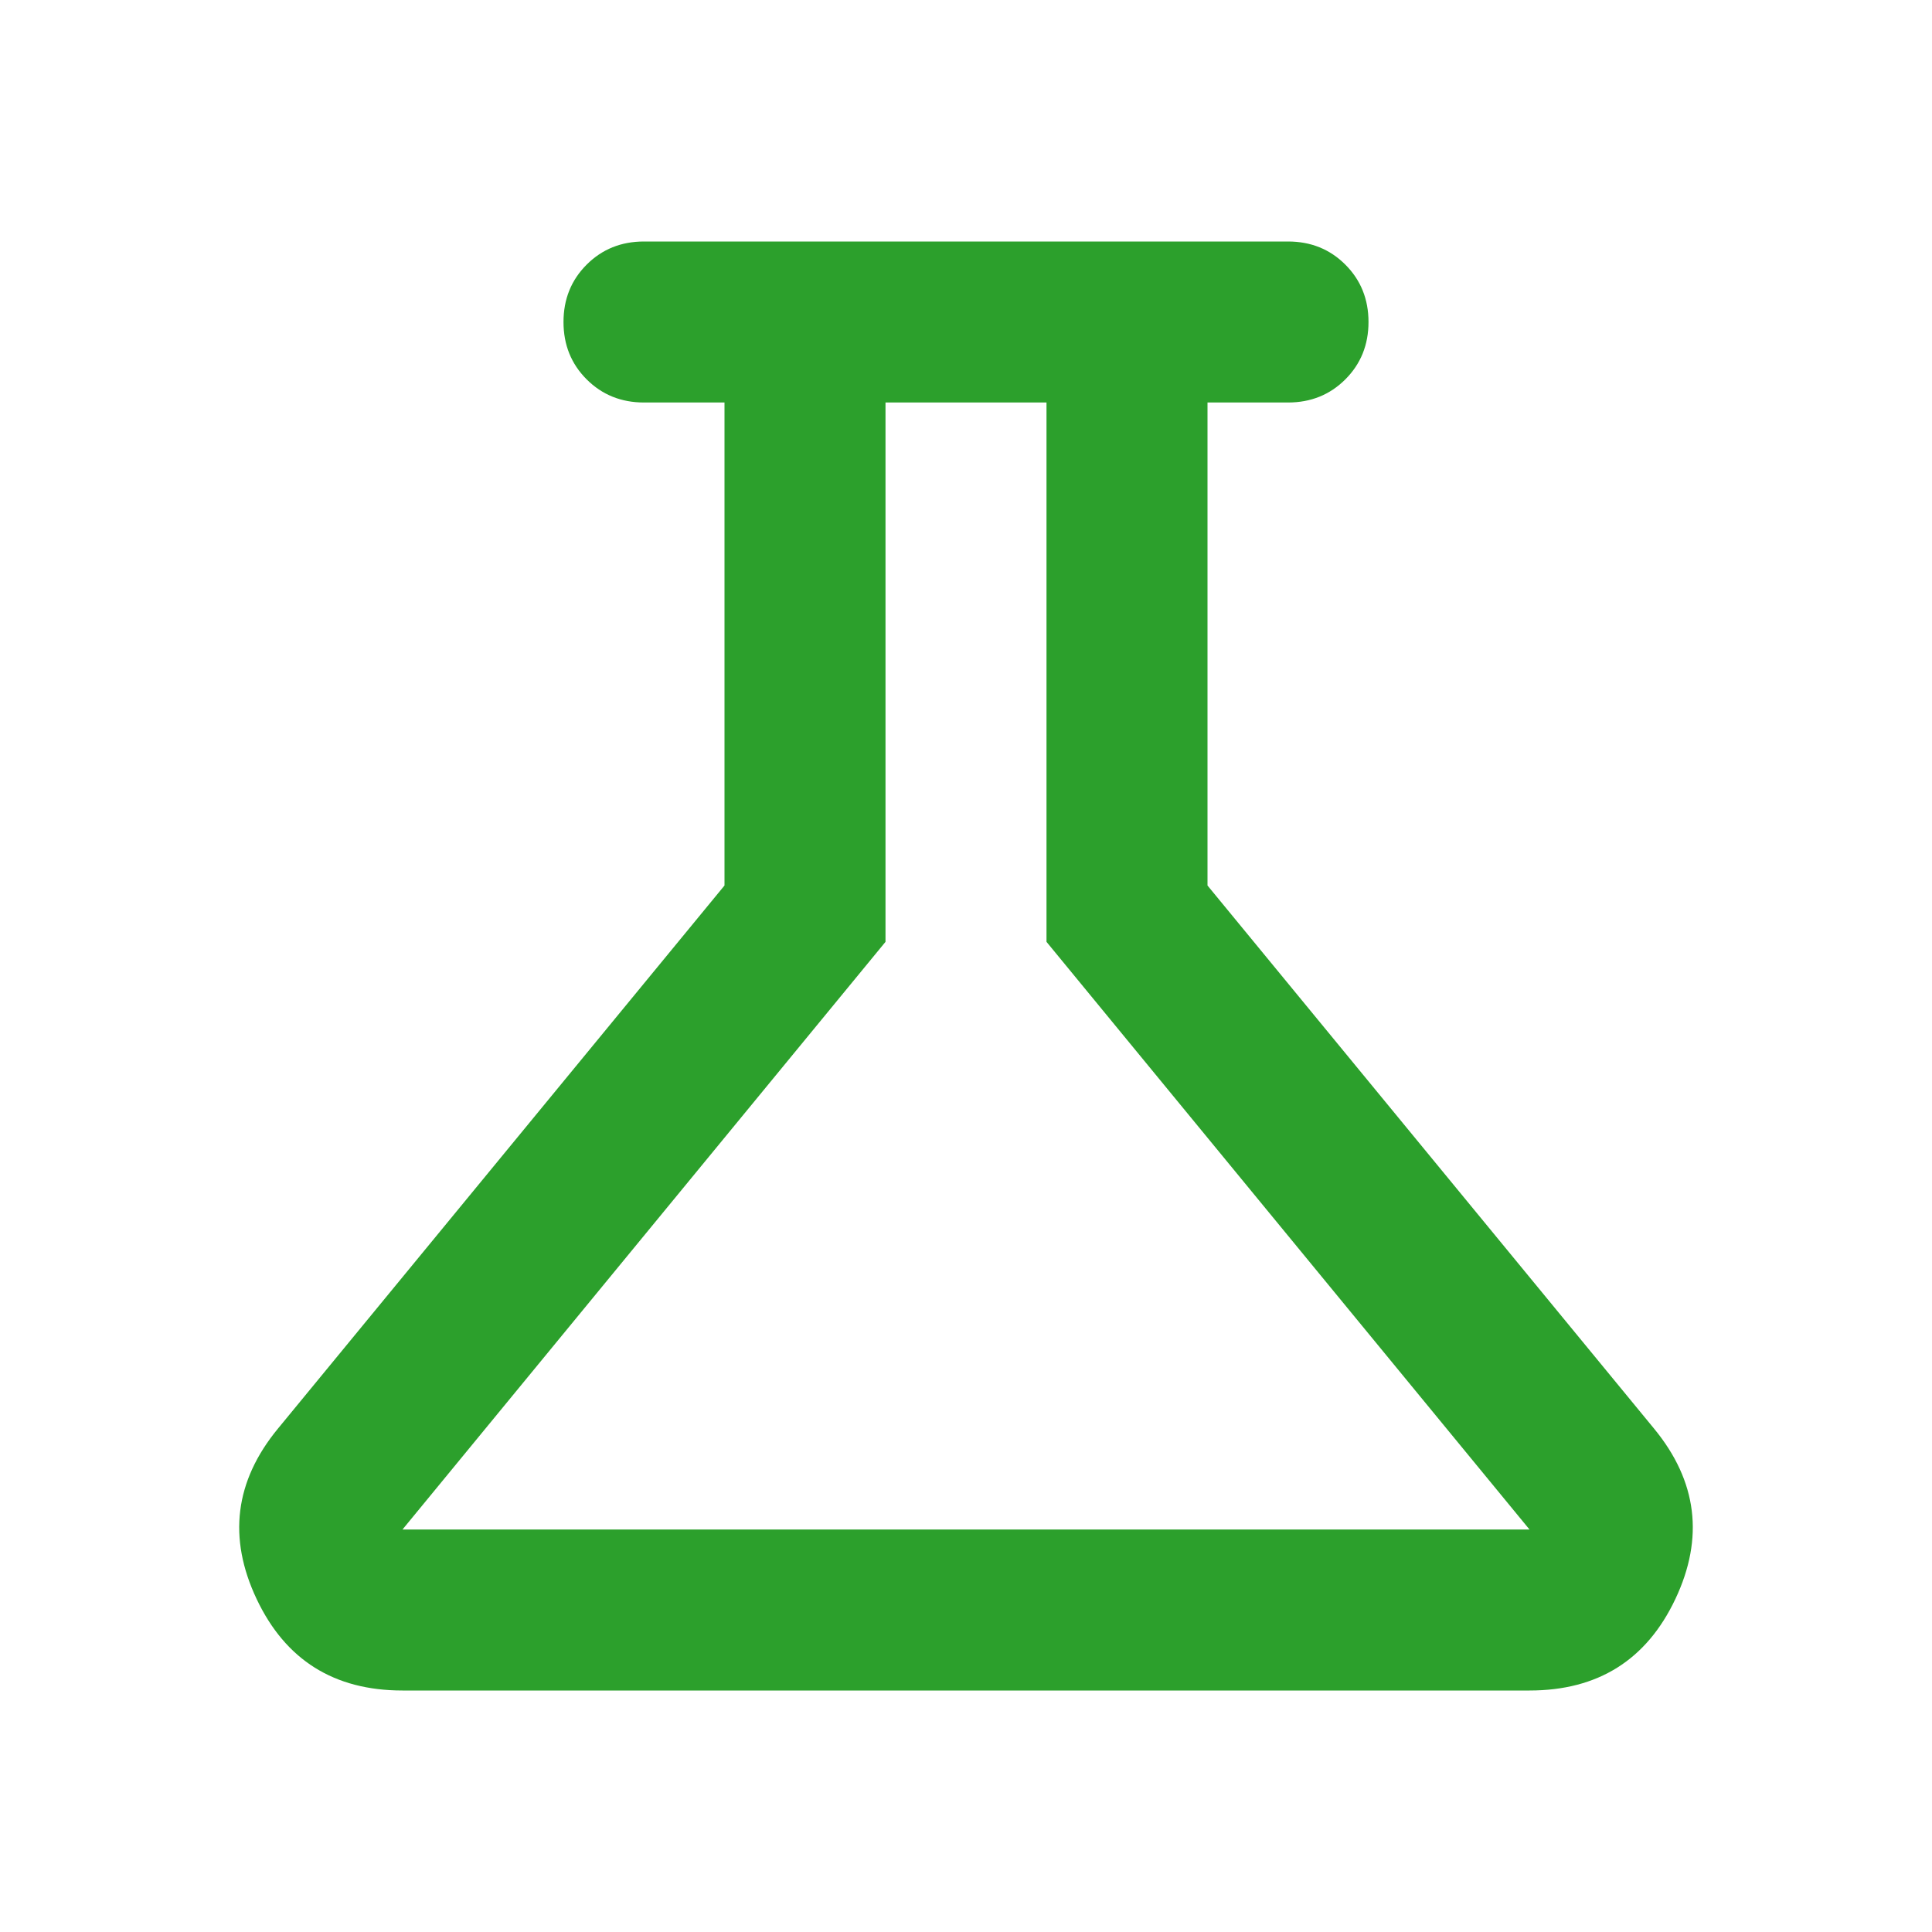
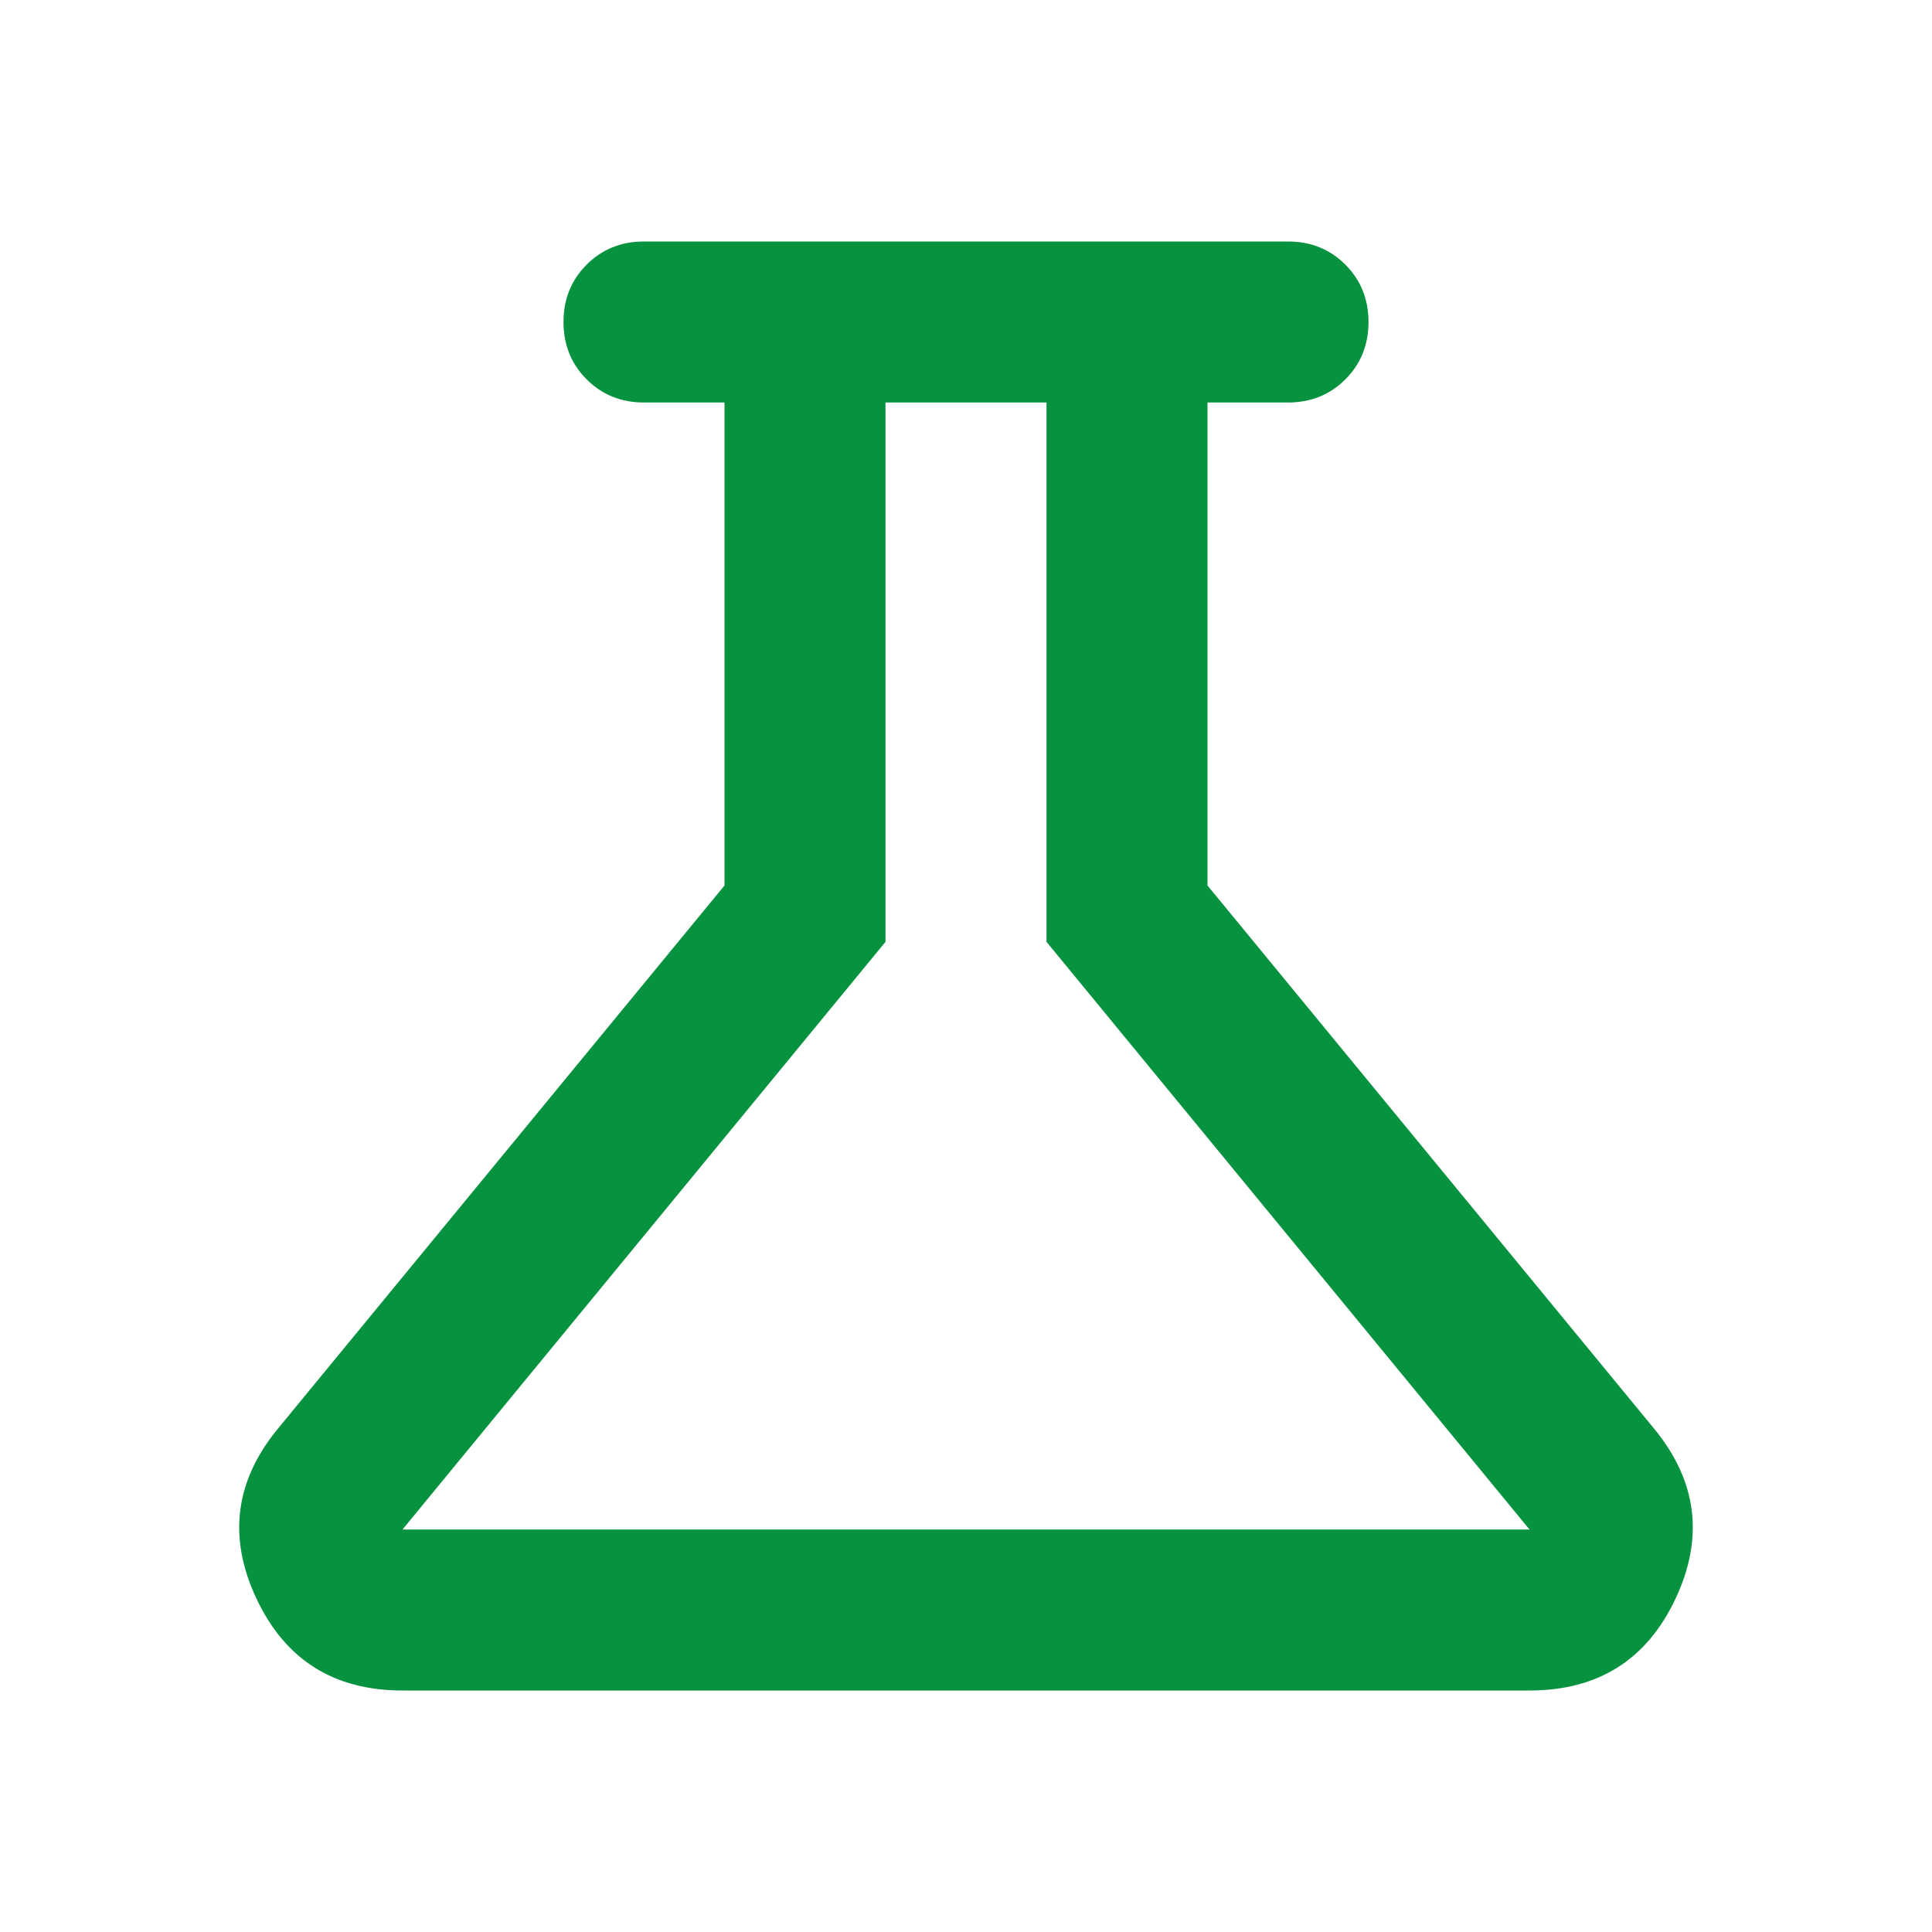
- <svg xmlns="http://www.w3.org/2000/svg" height="24px" viewBox="0 -960 960 960" width="24px" fill="#2CA02C">
+ <svg xmlns="http://www.w3.org/2000/svg" height="24px" viewBox="0 -960 960 960" width="24px" fill="#06923E">
  <path d="M200-120q-51 0-72.5-45.5T138-250l222-270v-240h-40q-17 0-28.5-11.5T280-800q0-17 11.5-28.5T320-840h320q17 0 28.5 11.5T680-800q0 17-11.5 28.5T640-760h-40v240l222 270q32 39 10.5 84.5T760-120H200Zm0-80h560L520-492v-268h-80v268L200-200Zm280-280Z" />
</svg>
